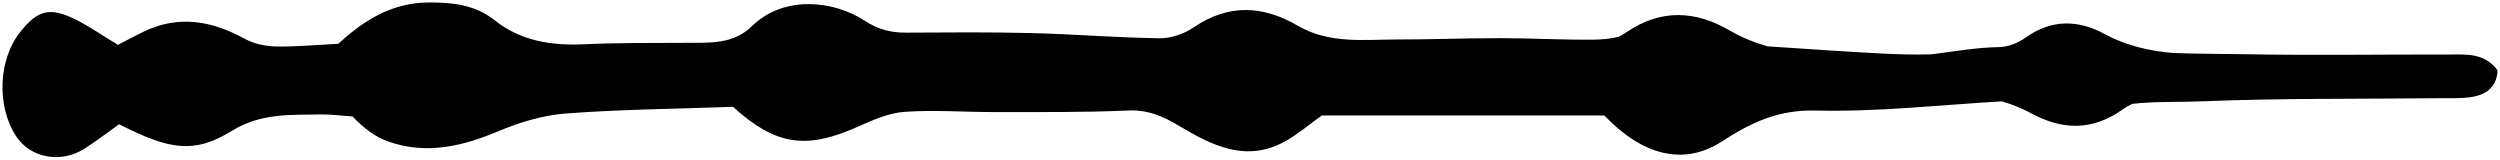
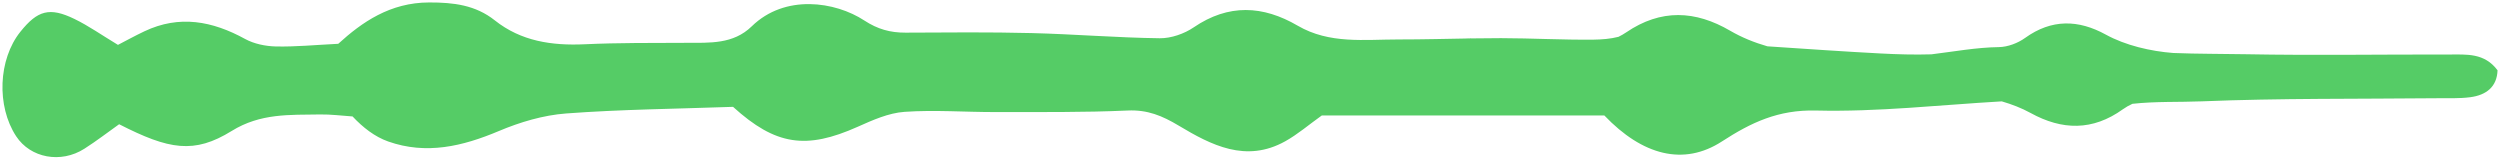
<svg xmlns="http://www.w3.org/2000/svg" id="wand14original" version="1.1" x="0px" y="0px" width="508.541px" height="32.462px" viewBox="0 0 508.541 32.462" style="enable-background:new 0 0 508.541 32.462;" xml:space="preserve">
  <g id="Layer_14">
-     <path style="fill-rule:evenodd;clip-rule:evenodd;" d="M3.285,27.714c2.903,4.421,9.075,5.604,13.882,2.539   c2.489-1.586,4.826-3.395,7.066-4.983c10.154,5.185,15.261,6.093,22.892,1.371c5.873-3.637,11.808-3.255,17.971-3.36   c2.204-0.036,4.414,0.26,6.621,0.406c2.112,2.25,4.511,4.126,7.249,5.095c7.769,2.735,15.129,0.985,22.507-2.126   c4.3-1.816,9.044-3.227,13.688-3.575c11.124-0.835,22.303-0.932,33.953-1.347c8.671,7.862,14.876,8.735,25.354,4.056   c3.031-1.355,6.285-2.813,9.526-3.039c6.158-0.429,12.38,0.06,18.573,0.047c8.942-0.017,17.894,0.087,26.819-0.317   c4.041-0.184,7.027,1.065,10.377,3.069c6.61,3.959,13.67,7.643,21.672,3.19c2.54-1.413,4.773-3.348,7.444-5.255   c18.826,0,38.167,0,57.467,0c7.763,8.135,16.143,10.322,23.913,5.292c5.938-3.847,11.438-6.48,19.13-6.294   c12.573,0.307,25.195-1.138,37.802-1.864c2.045,0.595,4.036,1.359,5.889,2.376c6.373,3.503,12.586,3.662,18.754-0.771   c0.575-0.415,1.234-0.786,1.932-1.105c4.739-0.522,9.411-0.314,14.082-0.504c15.929-0.651,31.894-0.469,47.847-0.633   c2.26-0.023,4.546,0.082,6.773-0.204c3.316-0.43,5.455-2.143,5.574-5.475c-2.665-3.583-6.323-3.207-9.791-3.214   c-13.795-0.031-27.593,0.206-41.38-0.057c-4.924-0.093-9.867-0.054-14.792-0.253c-4.623-0.353-9.72-1.54-13.714-3.736   c-5.585-3.068-11.029-3.208-16.431,0.675c-1.469,1.057-3.53,1.841-5.331,1.865c-4.573,0.057-9.151,0.915-13.729,1.47   c-3.449,0.106-6.918,0.004-10.364-0.178c-7.423-0.387-14.844-0.911-22.993-1.453c-2.646-0.763-5.21-1.795-7.571-3.17   c-7.075-4.128-14.069-4.485-21.15,0.332c-0.482,0.33-1.011,0.634-1.571,0.907c-1.631,0.419-3.414,0.553-5.073,0.573   c-6.27,0.071-12.544-0.294-18.816-0.303c-1.977-0.002-3.951,0.02-5.928,0.051c-0.536-0.017-1.07-0.045-1.607-0.061l1.367,0.064   c-4.885,0.078-9.771,0.215-14.657,0.211c-6.964-0.004-14.066,0.975-20.535-2.8c-7.073-4.127-14.069-4.482-21.15,0.334   c-1.926,1.309-4.602,2.25-6.919,2.221c-8.696-0.11-17.381-0.837-26.077-1.052c-8.54-0.214-17.088-0.13-25.632-0.088   c-3.097,0.014-5.671-0.698-8.377-2.47c-5.929-3.883-16.145-5.404-22.896,1.177c-3.775,3.681-8.548,3.346-13.289,3.363   c-6.906,0.03-13.817-0.025-20.709,0.294c-6.698,0.308-12.944-0.628-18.264-4.854C96.71,1.015,92.261,0.492,87.3,0.5   c-7.97,0.009-13.687,4.034-18.494,8.41c-4.744,0.235-8.726,0.631-12.698,0.542c-2.107-0.049-4.434-0.531-6.25-1.526   C43.212,4.282,36.506,2.987,29.371,6.37c-1.961,0.93-3.863,1.979-5.375,2.758c-3.313-1.997-5.96-3.869-8.85-5.272   C10.088,1.403,7.642,2.097,4.137,6.472C-0.357,12.079-0.739,21.592,3.285,27.714z" />
+     <path style="fill-rule:evenodd;clip-rule:evenodd;" d="M3.285,27.714c2.903,4.421,9.075,5.604,13.882,2.539   c2.489-1.586,4.826-3.395,7.066-4.983c10.154,5.185,15.261,6.093,22.892,1.371c5.873-3.637,11.808-3.255,17.971-3.36   c2.204-0.036,4.414,0.26,6.621,0.406c2.112,2.25,4.511,4.126,7.249,5.095c7.769,2.735,15.129,0.985,22.507-2.126   c4.3-1.816,9.044-3.227,13.688-3.575c11.124-0.835,22.303-0.932,33.953-1.347c8.671,7.862,14.876,8.735,25.354,4.056   c3.031-1.355,6.285-2.813,9.526-3.039c6.158-0.429,12.38,0.06,18.573,0.047c8.942-0.017,17.894,0.087,26.819-0.317   c4.041-0.184,7.027,1.065,10.377,3.069c6.61,3.959,13.67,7.643,21.672,3.19c2.54-1.413,4.773-3.348,7.444-5.255   c18.826,0,38.167,0,57.467,0c7.763,8.135,16.143,10.322,23.913,5.292c5.938-3.847,11.438-6.48,19.13-6.294   c12.573,0.307,25.195-1.138,37.802-1.864c2.045,0.595,4.036,1.359,5.889,2.376c6.373,3.503,12.586,3.662,18.754-0.771   c0.575-0.415,1.234-0.786,1.932-1.105c4.739-0.522,9.411-0.314,14.082-0.504c15.929-0.651,31.894-0.469,47.847-0.633   c2.26-0.023,4.546,0.082,6.773-0.204c3.316-0.43,5.455-2.143,5.574-5.475c-2.665-3.583-6.323-3.207-9.791-3.214   c-13.795-0.031-27.593,0.206-41.38-0.057c-4.924-0.093-9.867-0.054-14.792-0.253c-4.623-0.353-9.72-1.54-13.714-3.736   c-5.585-3.068-11.029-3.208-16.431,0.675c-1.469,1.057-3.53,1.841-5.331,1.865c-4.573,0.057-9.151,0.915-13.729,1.47   c-3.449,0.106-6.918,0.004-10.364-0.178c-7.423-0.387-14.844-0.911-22.993-1.453c-2.646-0.763-5.21-1.795-7.571-3.17   c-7.075-4.128-14.069-4.485-21.15,0.332c-0.482,0.33-1.011,0.634-1.571,0.907c-1.631,0.419-3.414,0.553-5.073,0.573   c-6.27,0.071-12.544-0.294-18.816-0.303c-1.977-0.002-3.951,0.02-5.928,0.051c-0.536-0.017-1.07-0.045-1.607-0.061l1.367,0.064   c-4.885,0.078-9.771,0.215-14.657,0.211c-6.964-0.004-14.066,0.975-20.535-2.8c-7.073-4.127-14.069-4.482-21.15,0.334   c-1.926,1.309-4.602,2.25-6.919,2.221c-8.696-0.11-17.381-0.837-26.077-1.052c-8.54-0.214-17.088-0.13-25.632-0.088   c-3.097,0.014-5.671-0.698-8.377-2.47c-5.929-3.883-16.145-5.404-22.896,1.177c-3.775,3.681-8.548,3.346-13.289,3.363   c-6.906,0.03-13.817-0.025-20.709,0.294c-6.698,0.308-12.944-0.628-18.264-4.854C96.71,1.015,92.261,0.492,87.3,0.5   c-7.97,0.009-13.687,4.034-18.494,8.41c-4.744,0.235-8.726,0.631-12.698,0.542c-2.107-0.049-4.434-0.531-6.25-1.526   C43.212,4.282,36.506,2.987,29.371,6.37c-1.961,0.93-3.863,1.979-5.375,2.758c-3.313-1.997-5.96-3.869-8.85-5.272   C10.088,1.403,7.642,2.097,4.137,6.472C-0.357,12.079-0.739,21.592,3.285,27.714z" fill="#55CC66" />
  </g>
  <g id="Layer_1">
</g>
</svg>
